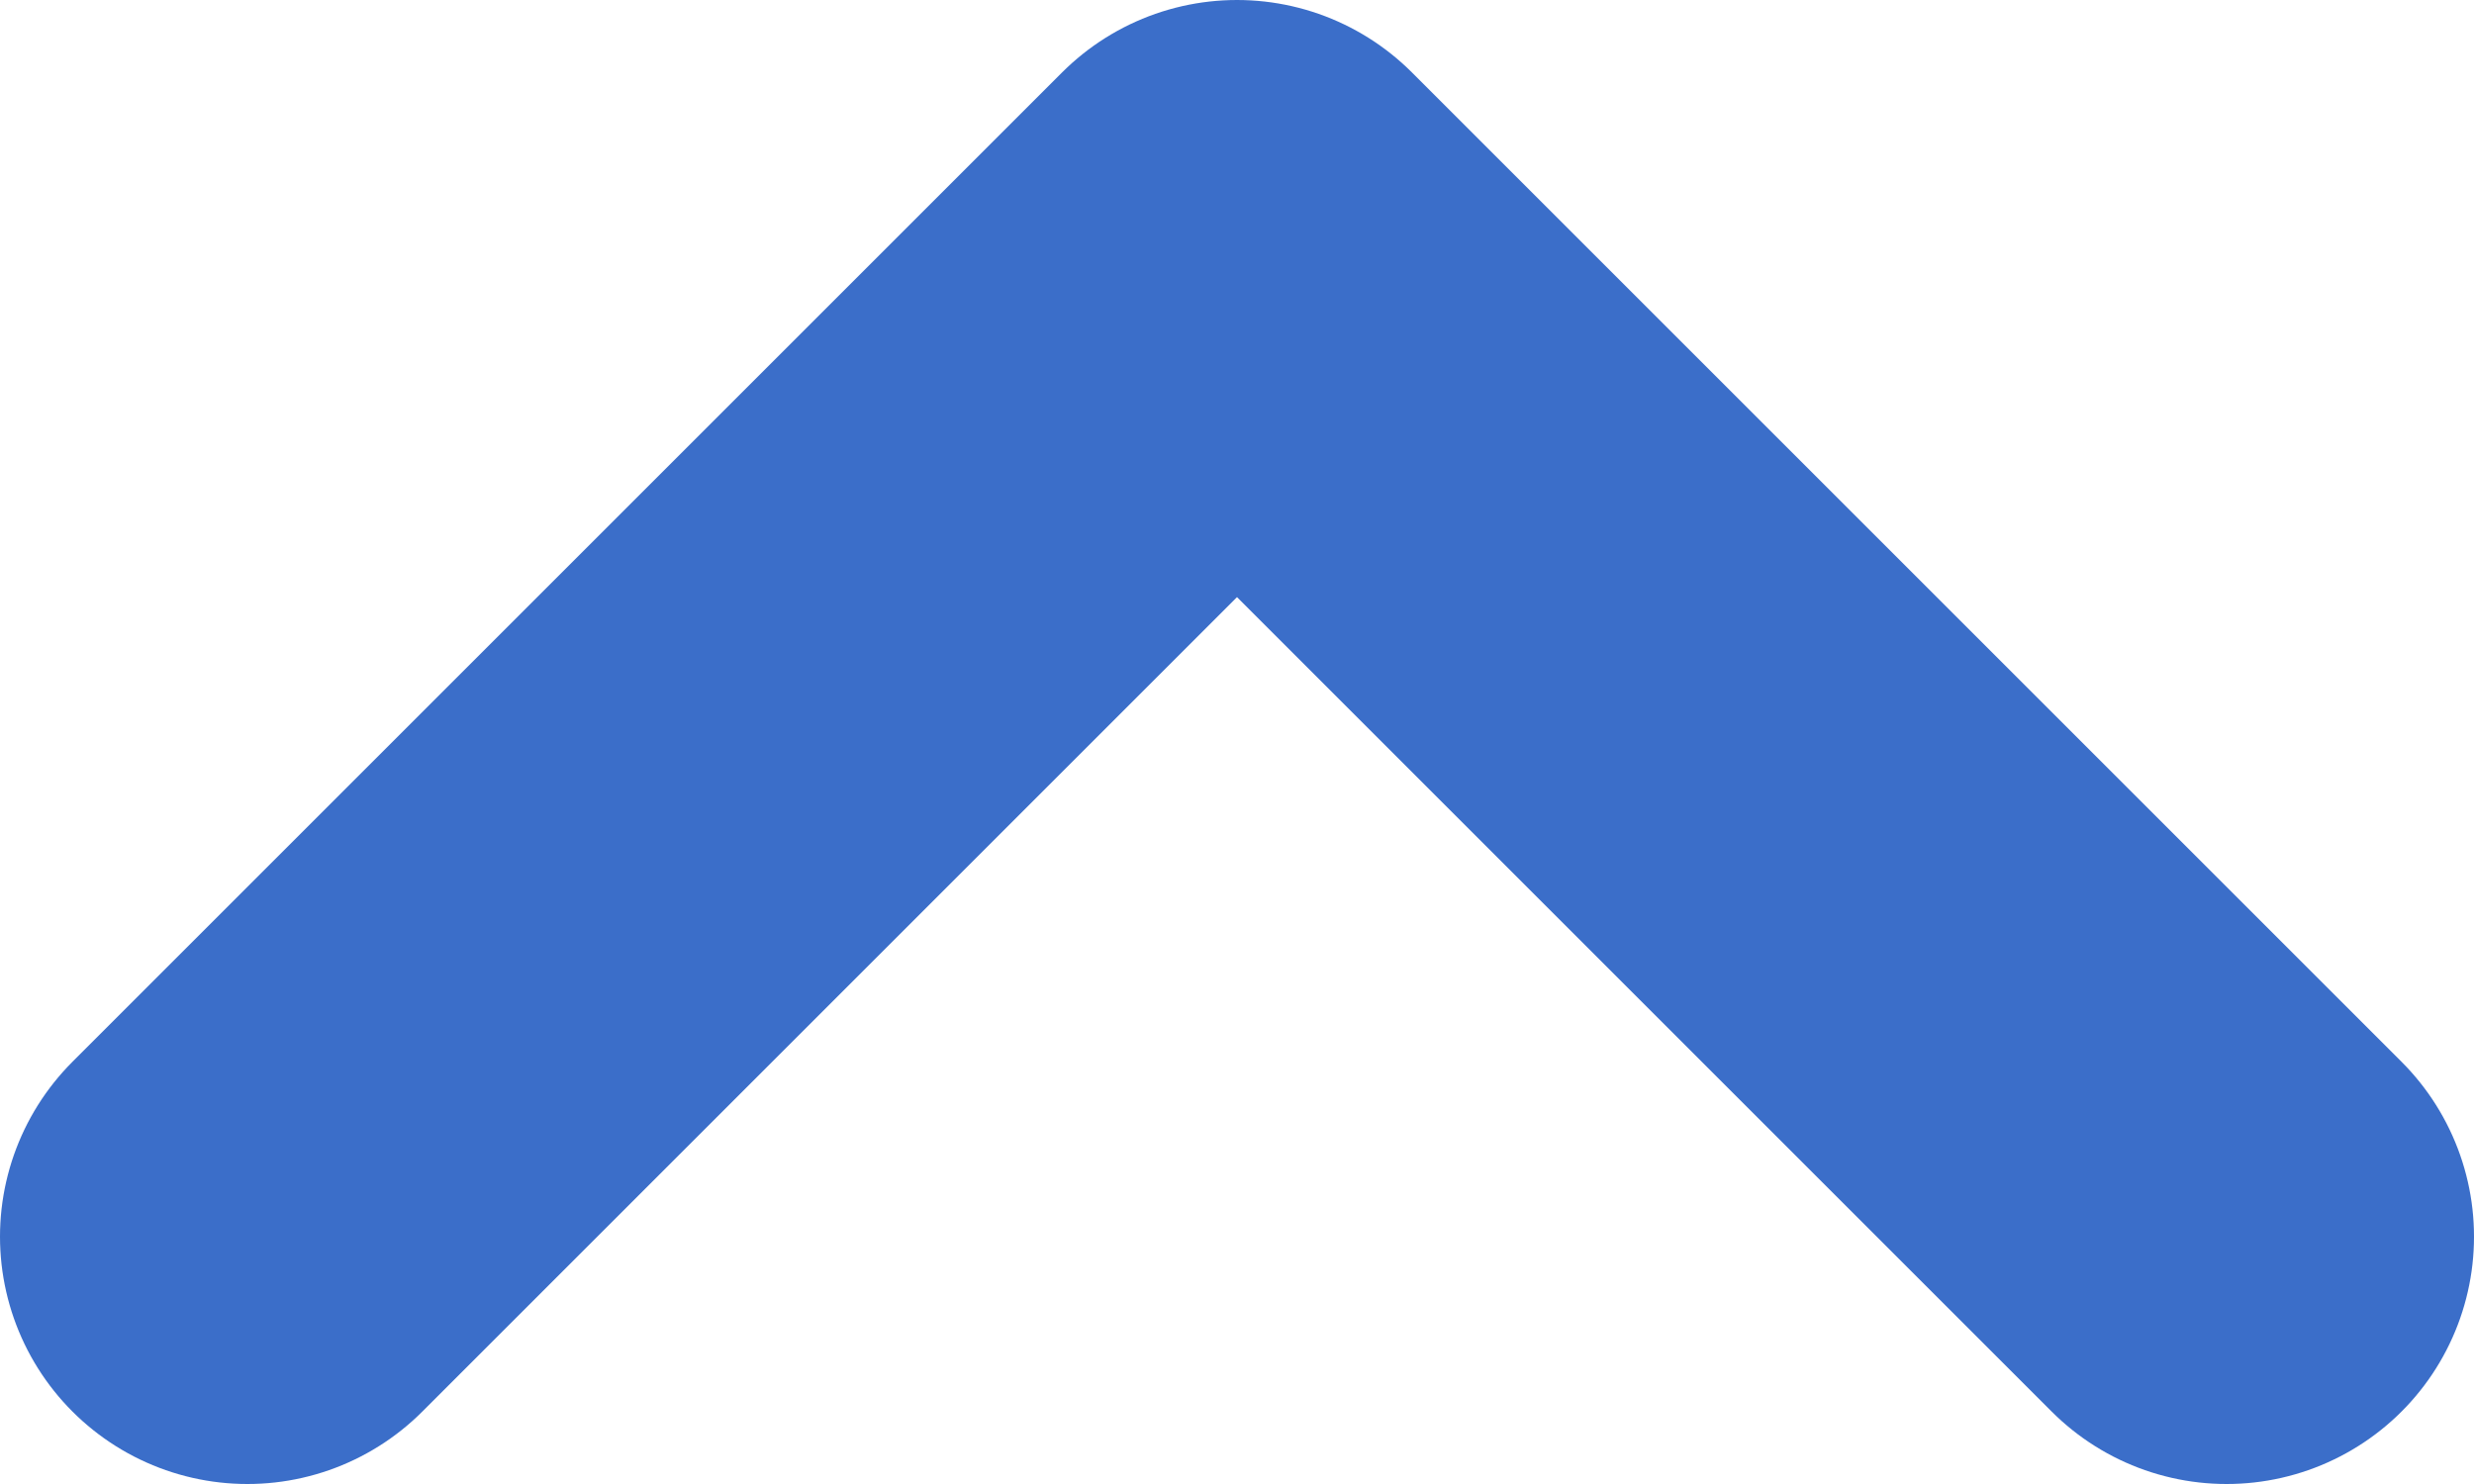
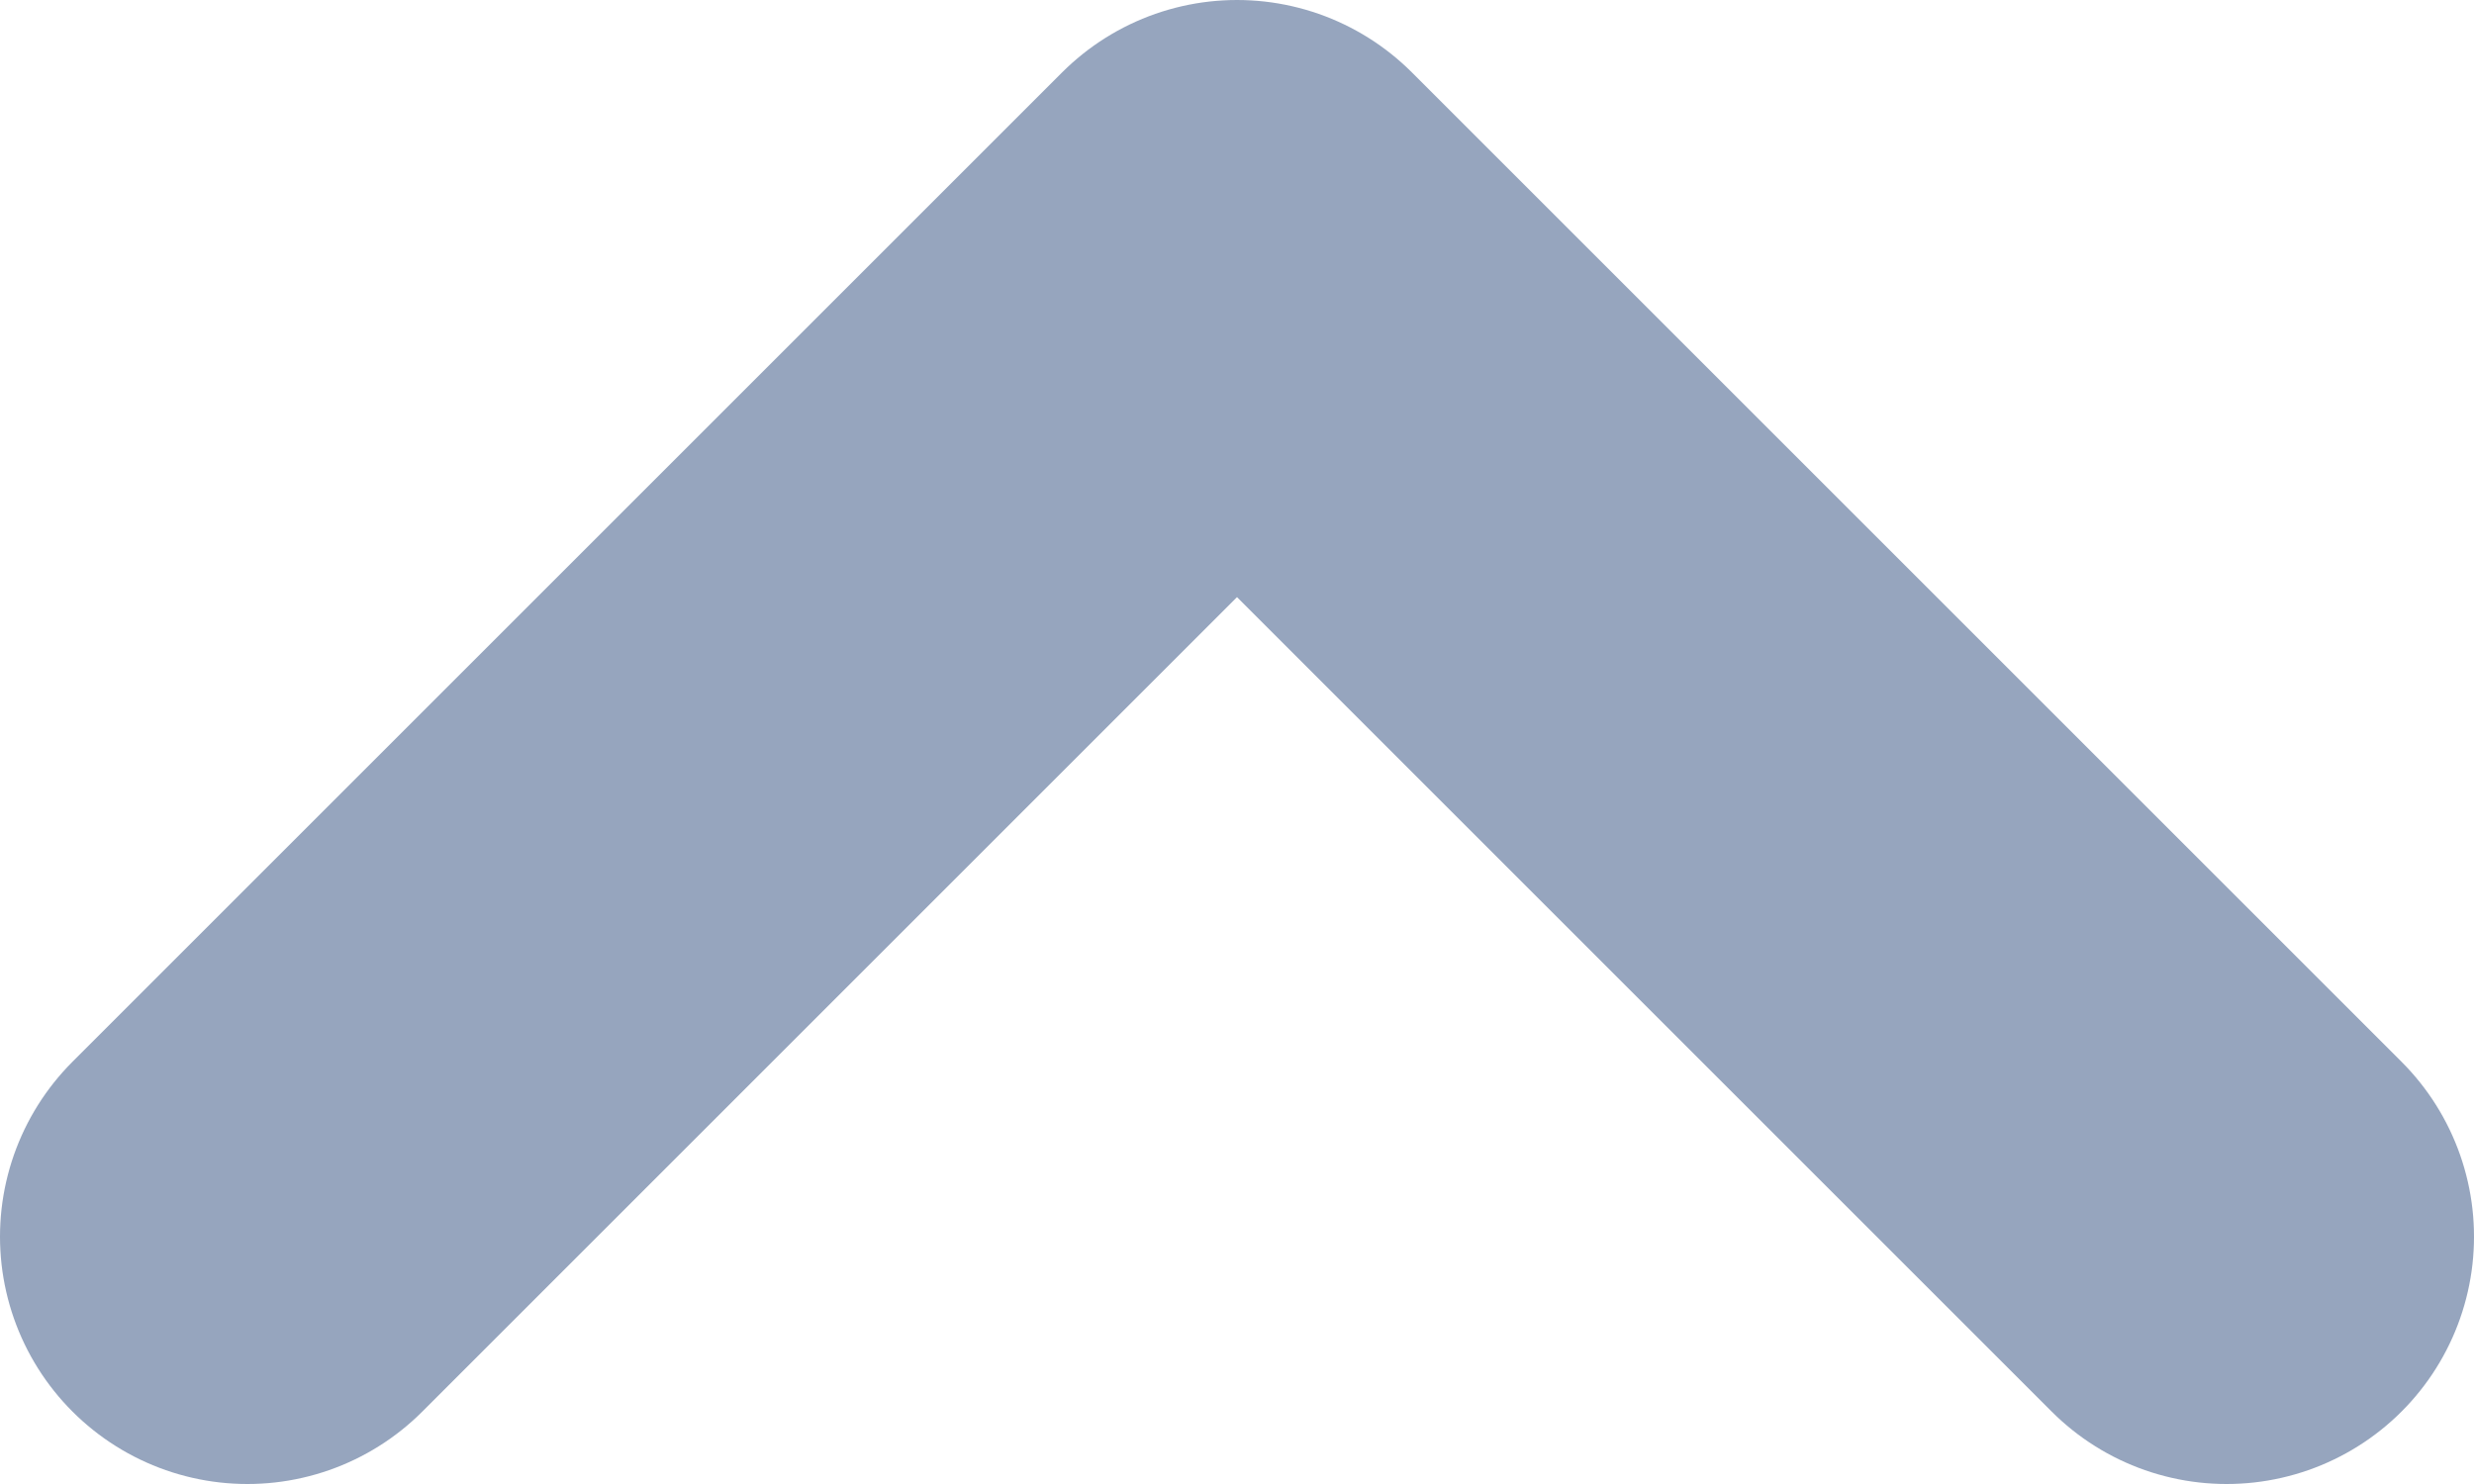
<svg xmlns="http://www.w3.org/2000/svg" width="10" height="6" viewBox="0 0 10 6" fill="none">
-   <path d="M9 5L5 1L1 5" stroke="#3B6EC9" stroke-width="2" stroke-linecap="round" stroke-linejoin="round" />
+   <path d="M9 5L5 1L1 5" stroke="#96A5BE" stroke-width="2" stroke-linecap="round" stroke-linejoin="round" />
</svg>
